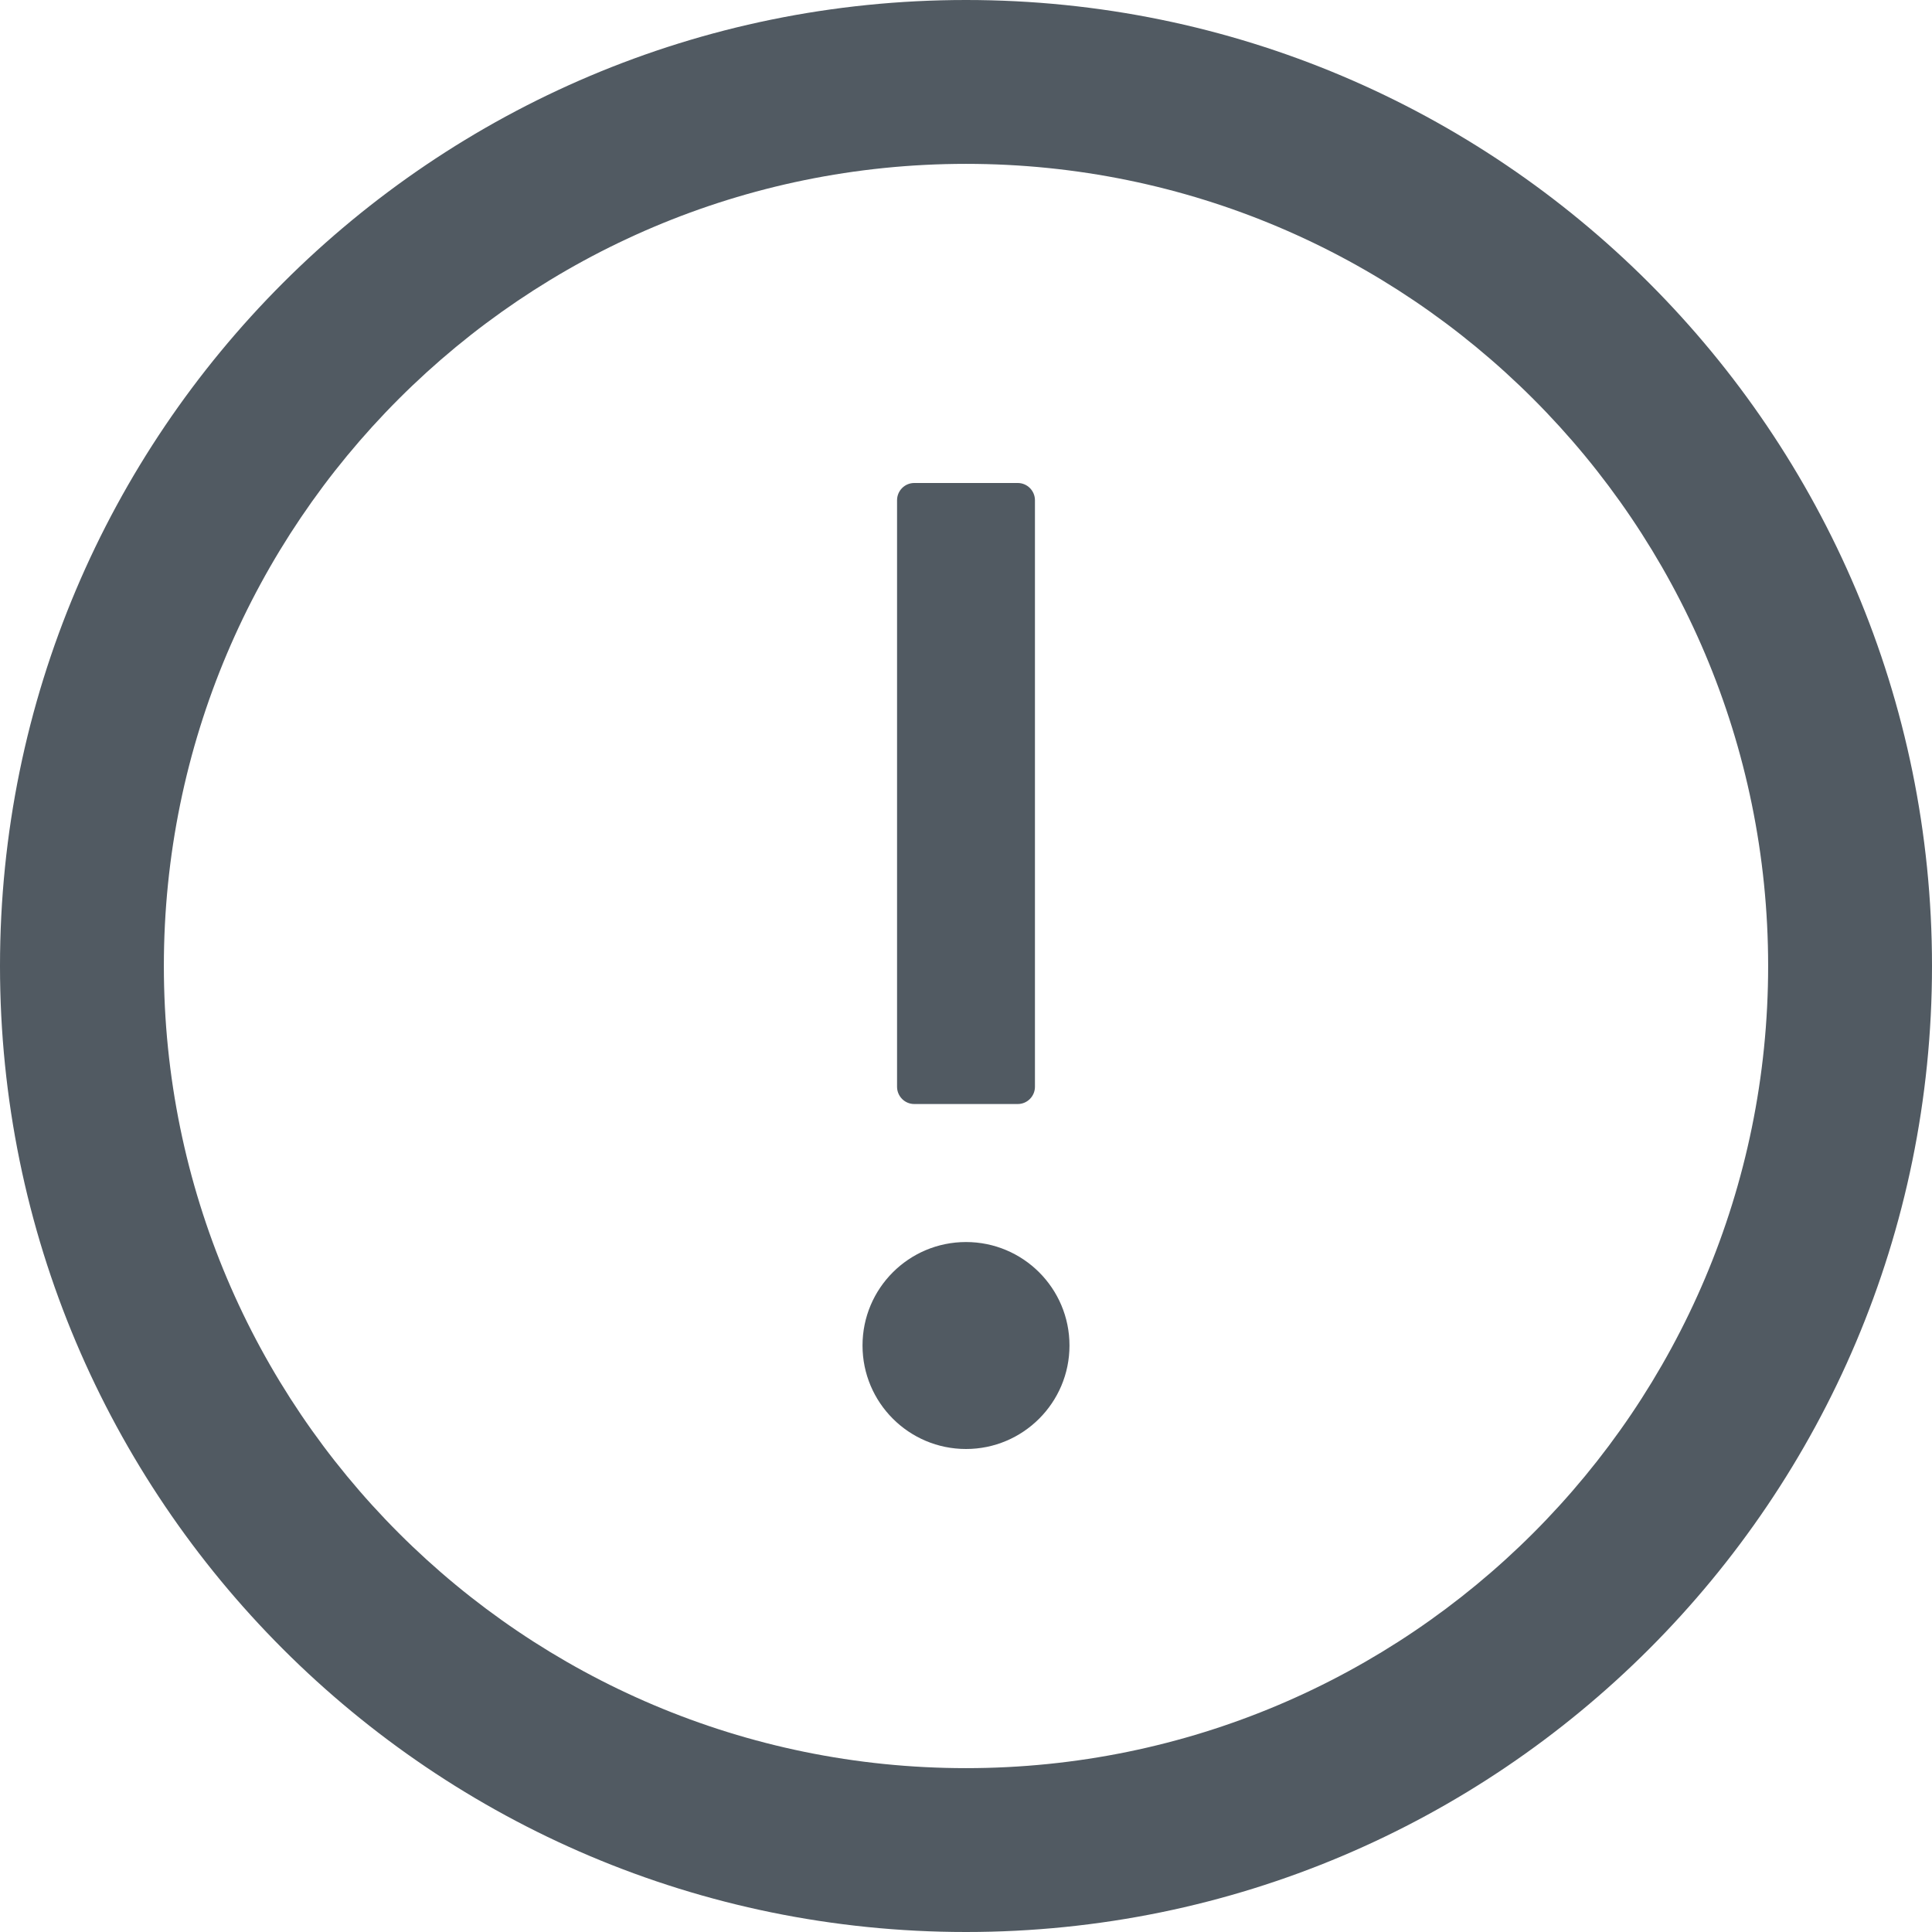
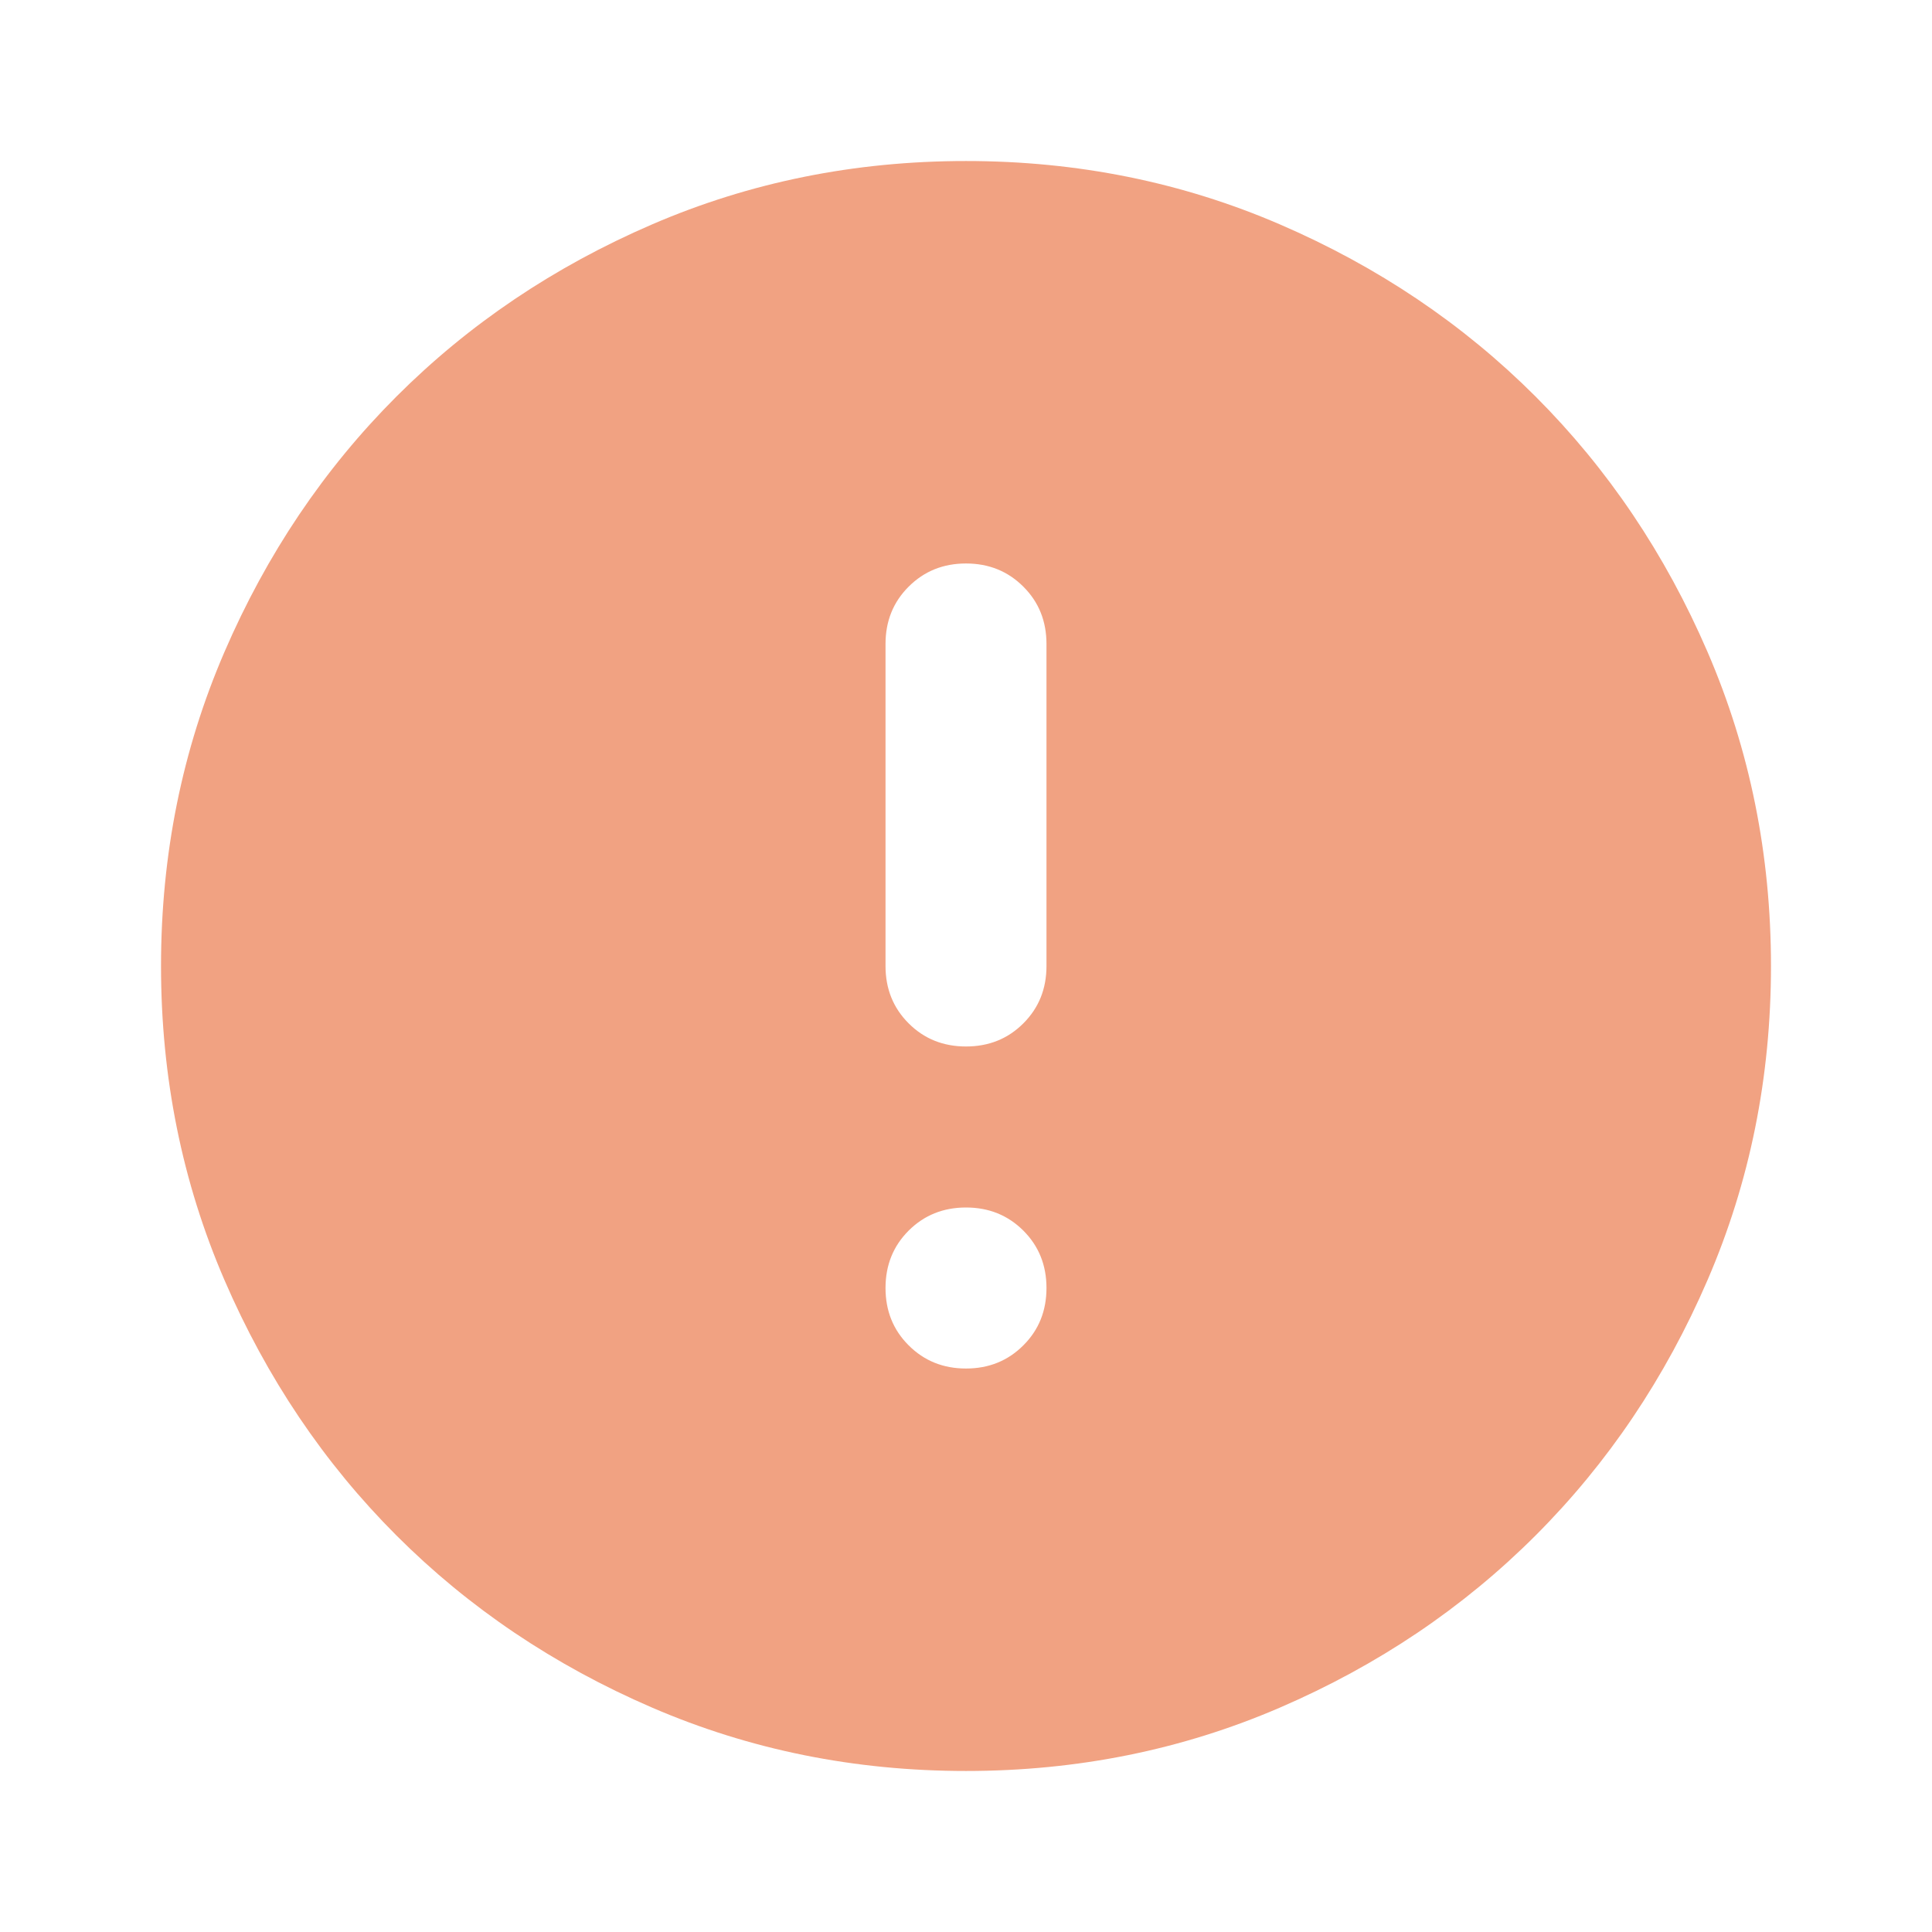
- <svg viewBox="0 0 16 16" version="1.1">\n <g id="tousodkieq" stroke="none" stroke-width="1" fill="none" fill-rule="evenodd">\n <g id="hrhpxqrsvs" transform="translate(-255, -134)">\n <g id="hbssozkvbb" transform="translate(255, 134)">\n <rect id="ojqqkfddve" x="0" y="0" width="16" height="16" />\n <path d="M8,0 C12.418,0 16,3.582 16,8 C16,12.418 12.418,16 8,16 C3.582,16 0,12.418 0,8 C0,3.582 3.582,0 8,0 Z M8,1.357 C4.332,1.357 1.357,4.332 1.357,8 C1.357,11.668 4.332,14.643 8,14.643 C11.668,14.643 14.643,11.668 14.643,8 C14.643,4.332 11.668,1.357 8,1.357 Z M8,10.286 C8.473,10.286 8.857,10.669 8.857,11.143 C8.857,11.616 8.473,12 8,12 C7.527,12 7.143,11.616 7.143,11.143 C7.143,10.669 7.527,10.286 8,10.286 Z M8.429,4 C8.507,4 8.571,4.064 8.571,4.143 L8.571,4.143 L8.571,9 C8.571,9.079 8.507,9.143 8.429,9.143 L8.429,9.143 L7.571,9.143 C7.493,9.143 7.429,9.079 7.429,9 L7.429,9 L7.429,4.143 C7.429,4.064 7.493,4 7.571,4 L7.571,4 L8.429,4 Z" id="vrfbpncwip" fill="#515A62" fill-rule="nonzero" />\n </g>\n </g>\n </g>\n </svg>
+ <svg xmlns="http://www.w3.org/2000/svg" width="32" height="32" viewBox="0 0 32 32" fill="none">
+   <path d="M16 22.667C16.378 22.667 16.694 22.539 16.95 22.283C17.206 22.028 17.333 21.711 17.333 21.333C17.333 20.956 17.206 20.639 16.95 20.383C16.694 20.128 16.378 20 16 20C15.622 20 15.306 20.128 15.05 20.383C14.794 20.639 14.667 20.956 14.667 21.333C14.667 21.711 14.794 22.028 15.05 22.283C15.306 22.539 15.622 22.667 16 22.667ZM16 17.333C16.378 17.333 16.694 17.206 16.95 16.95C17.206 16.694 17.333 16.378 17.333 16V10.667C17.333 10.289 17.206 9.972 16.95 9.717C16.694 9.461 16.378 9.333 16 9.333C15.622 9.333 15.306 9.461 15.05 9.717C14.794 9.972 14.667 10.289 14.667 10.667V16C14.667 16.378 14.794 16.694 15.05 16.95C15.306 17.206 15.622 17.333 16 17.333ZM16 29.333C14.155 29.333 12.422 28.983 10.8 28.283C9.178 27.583 7.767 26.633 6.567 25.433C5.367 24.233 4.417 22.822 3.717 21.2C3.017 19.578 2.667 17.844 2.667 16C2.667 14.155 3.017 12.422 3.717 10.8C4.417 9.178 5.367 7.767 6.567 6.567C7.767 5.367 9.178 4.417 10.8 3.717C12.422 3.017 14.155 2.667 16 2.667C17.844 2.667 19.578 3.017 21.2 3.717C22.822 4.417 24.233 5.367 25.433 6.567C26.633 7.767 27.583 9.178 28.283 10.8C28.983 12.422 29.333 14.155 29.333 16C29.333 17.844 28.983 19.578 28.283 21.2C27.583 22.822 26.633 24.233 25.433 25.433C24.233 26.633 22.822 27.583 21.2 28.283C19.578 28.983 17.844 29.333 16 29.333Z" fill="#F1A282" />
+ </svg>
